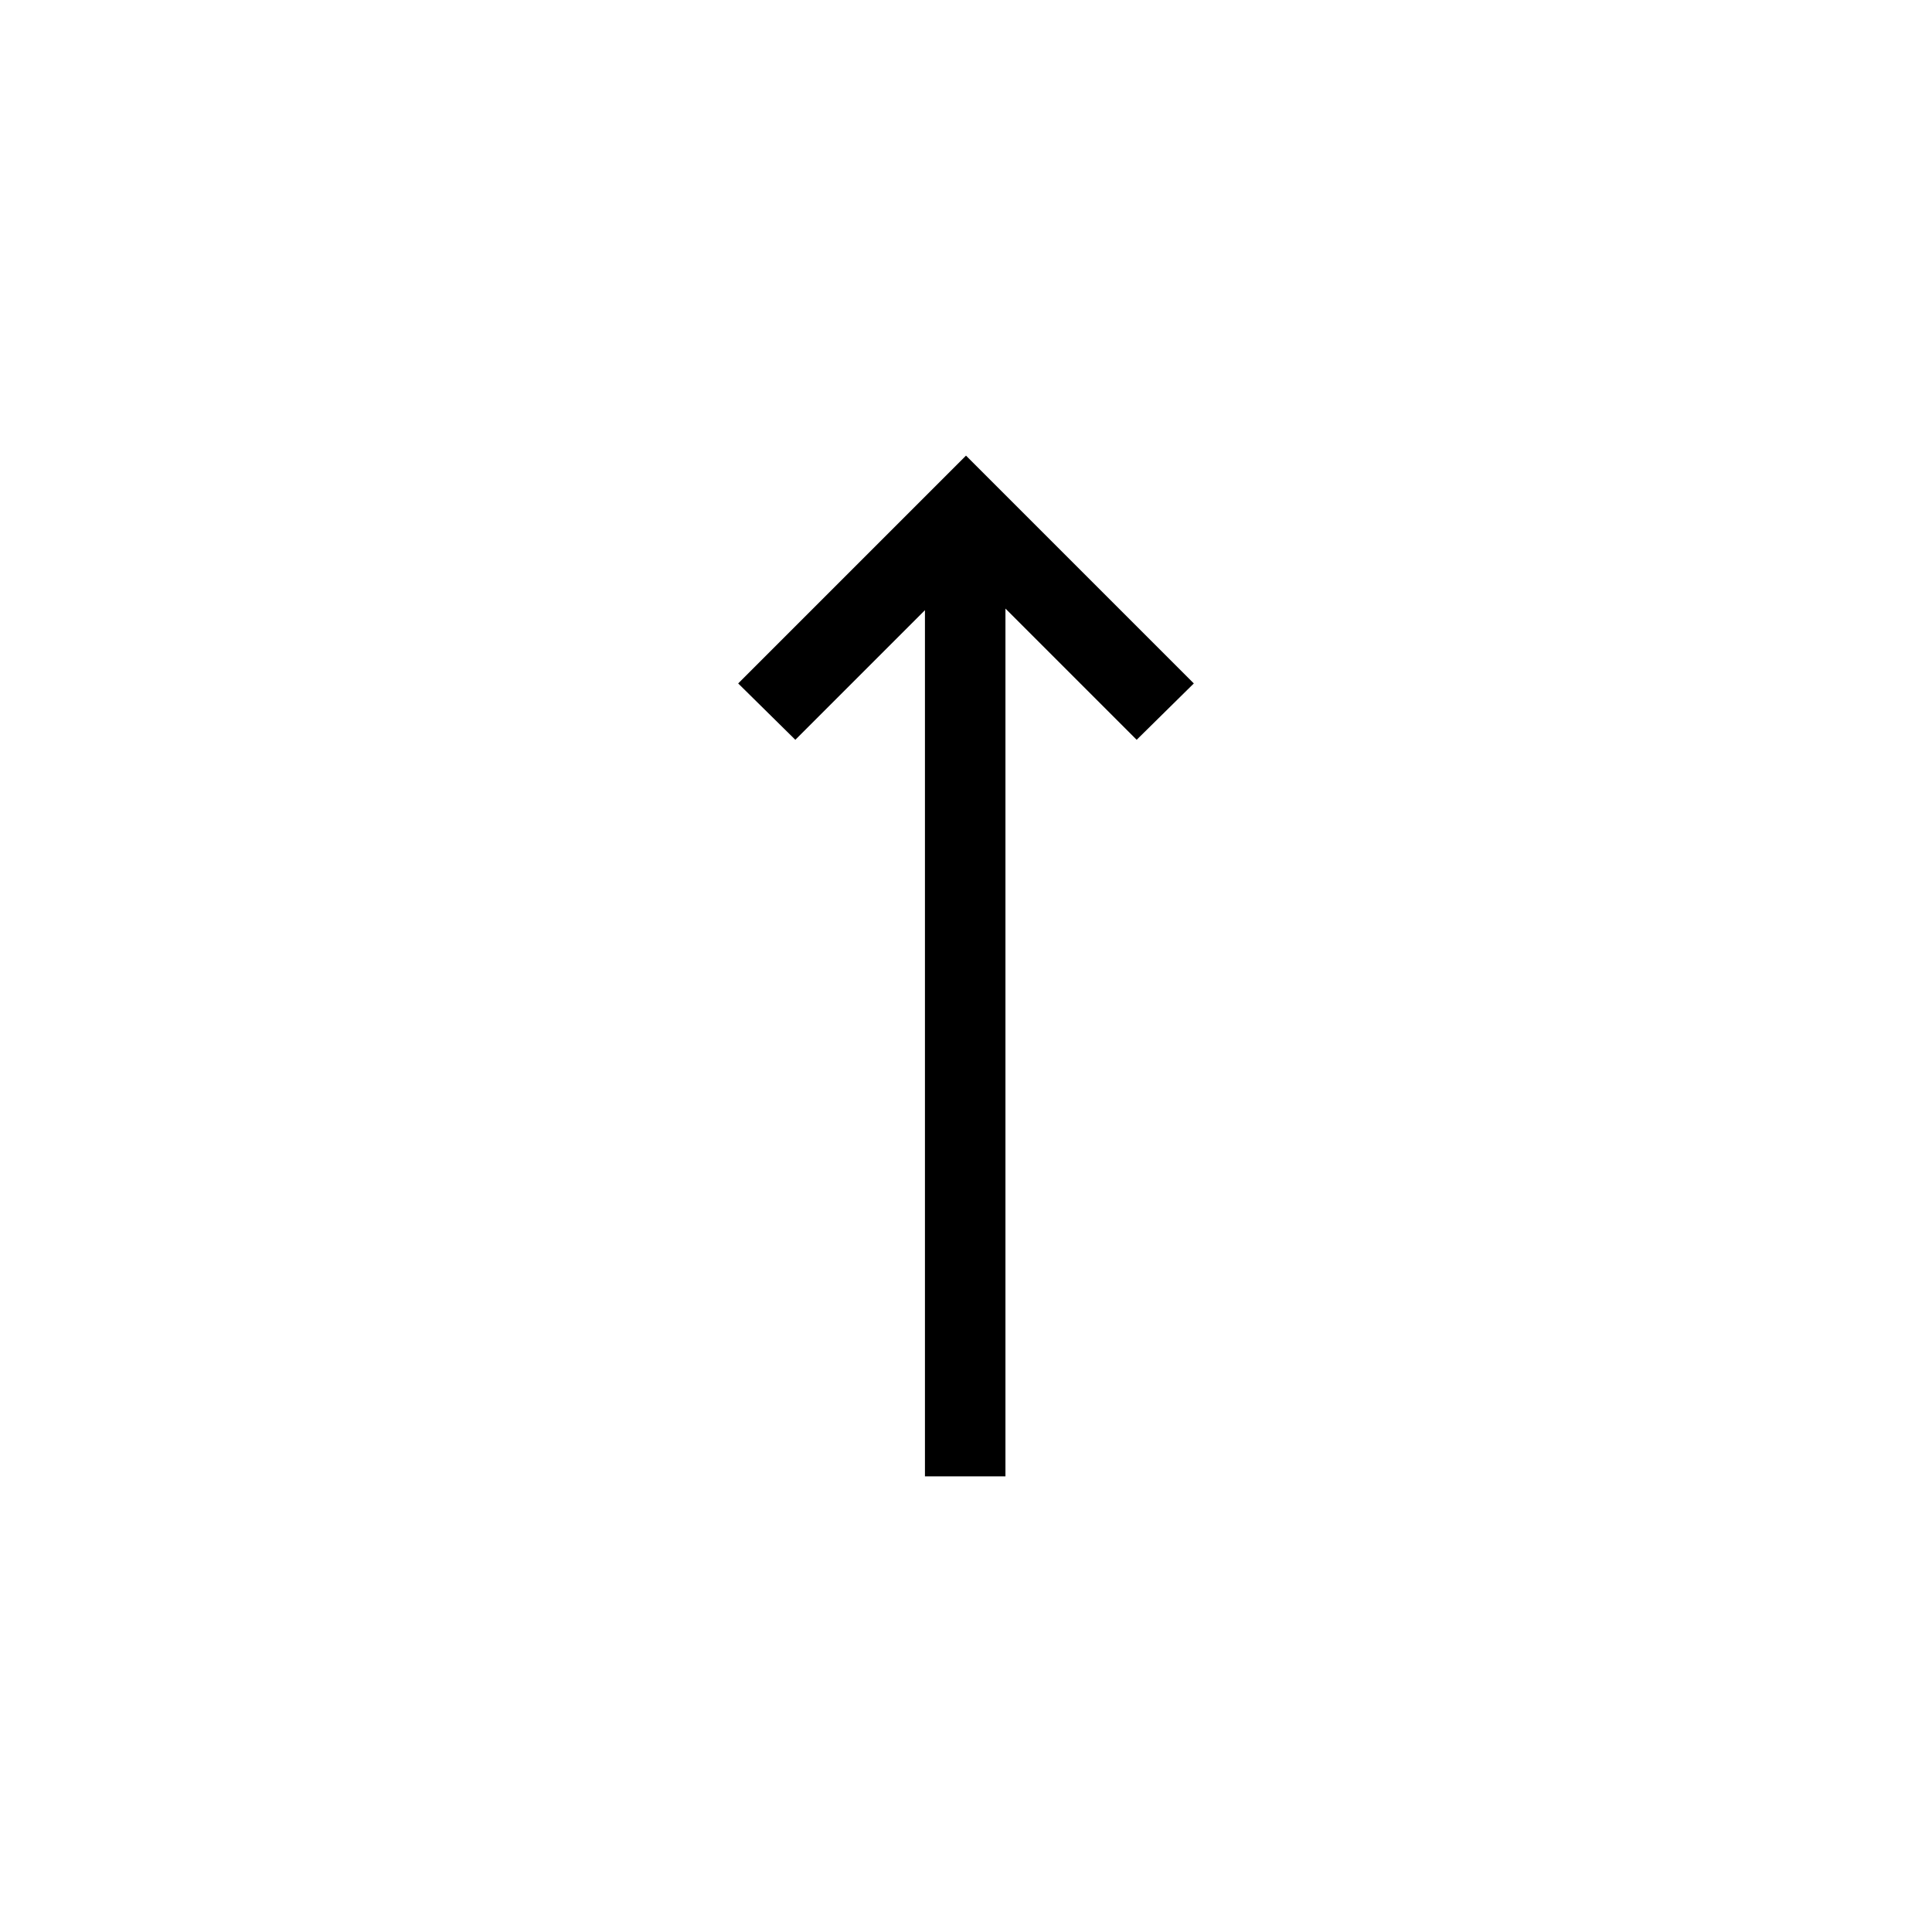
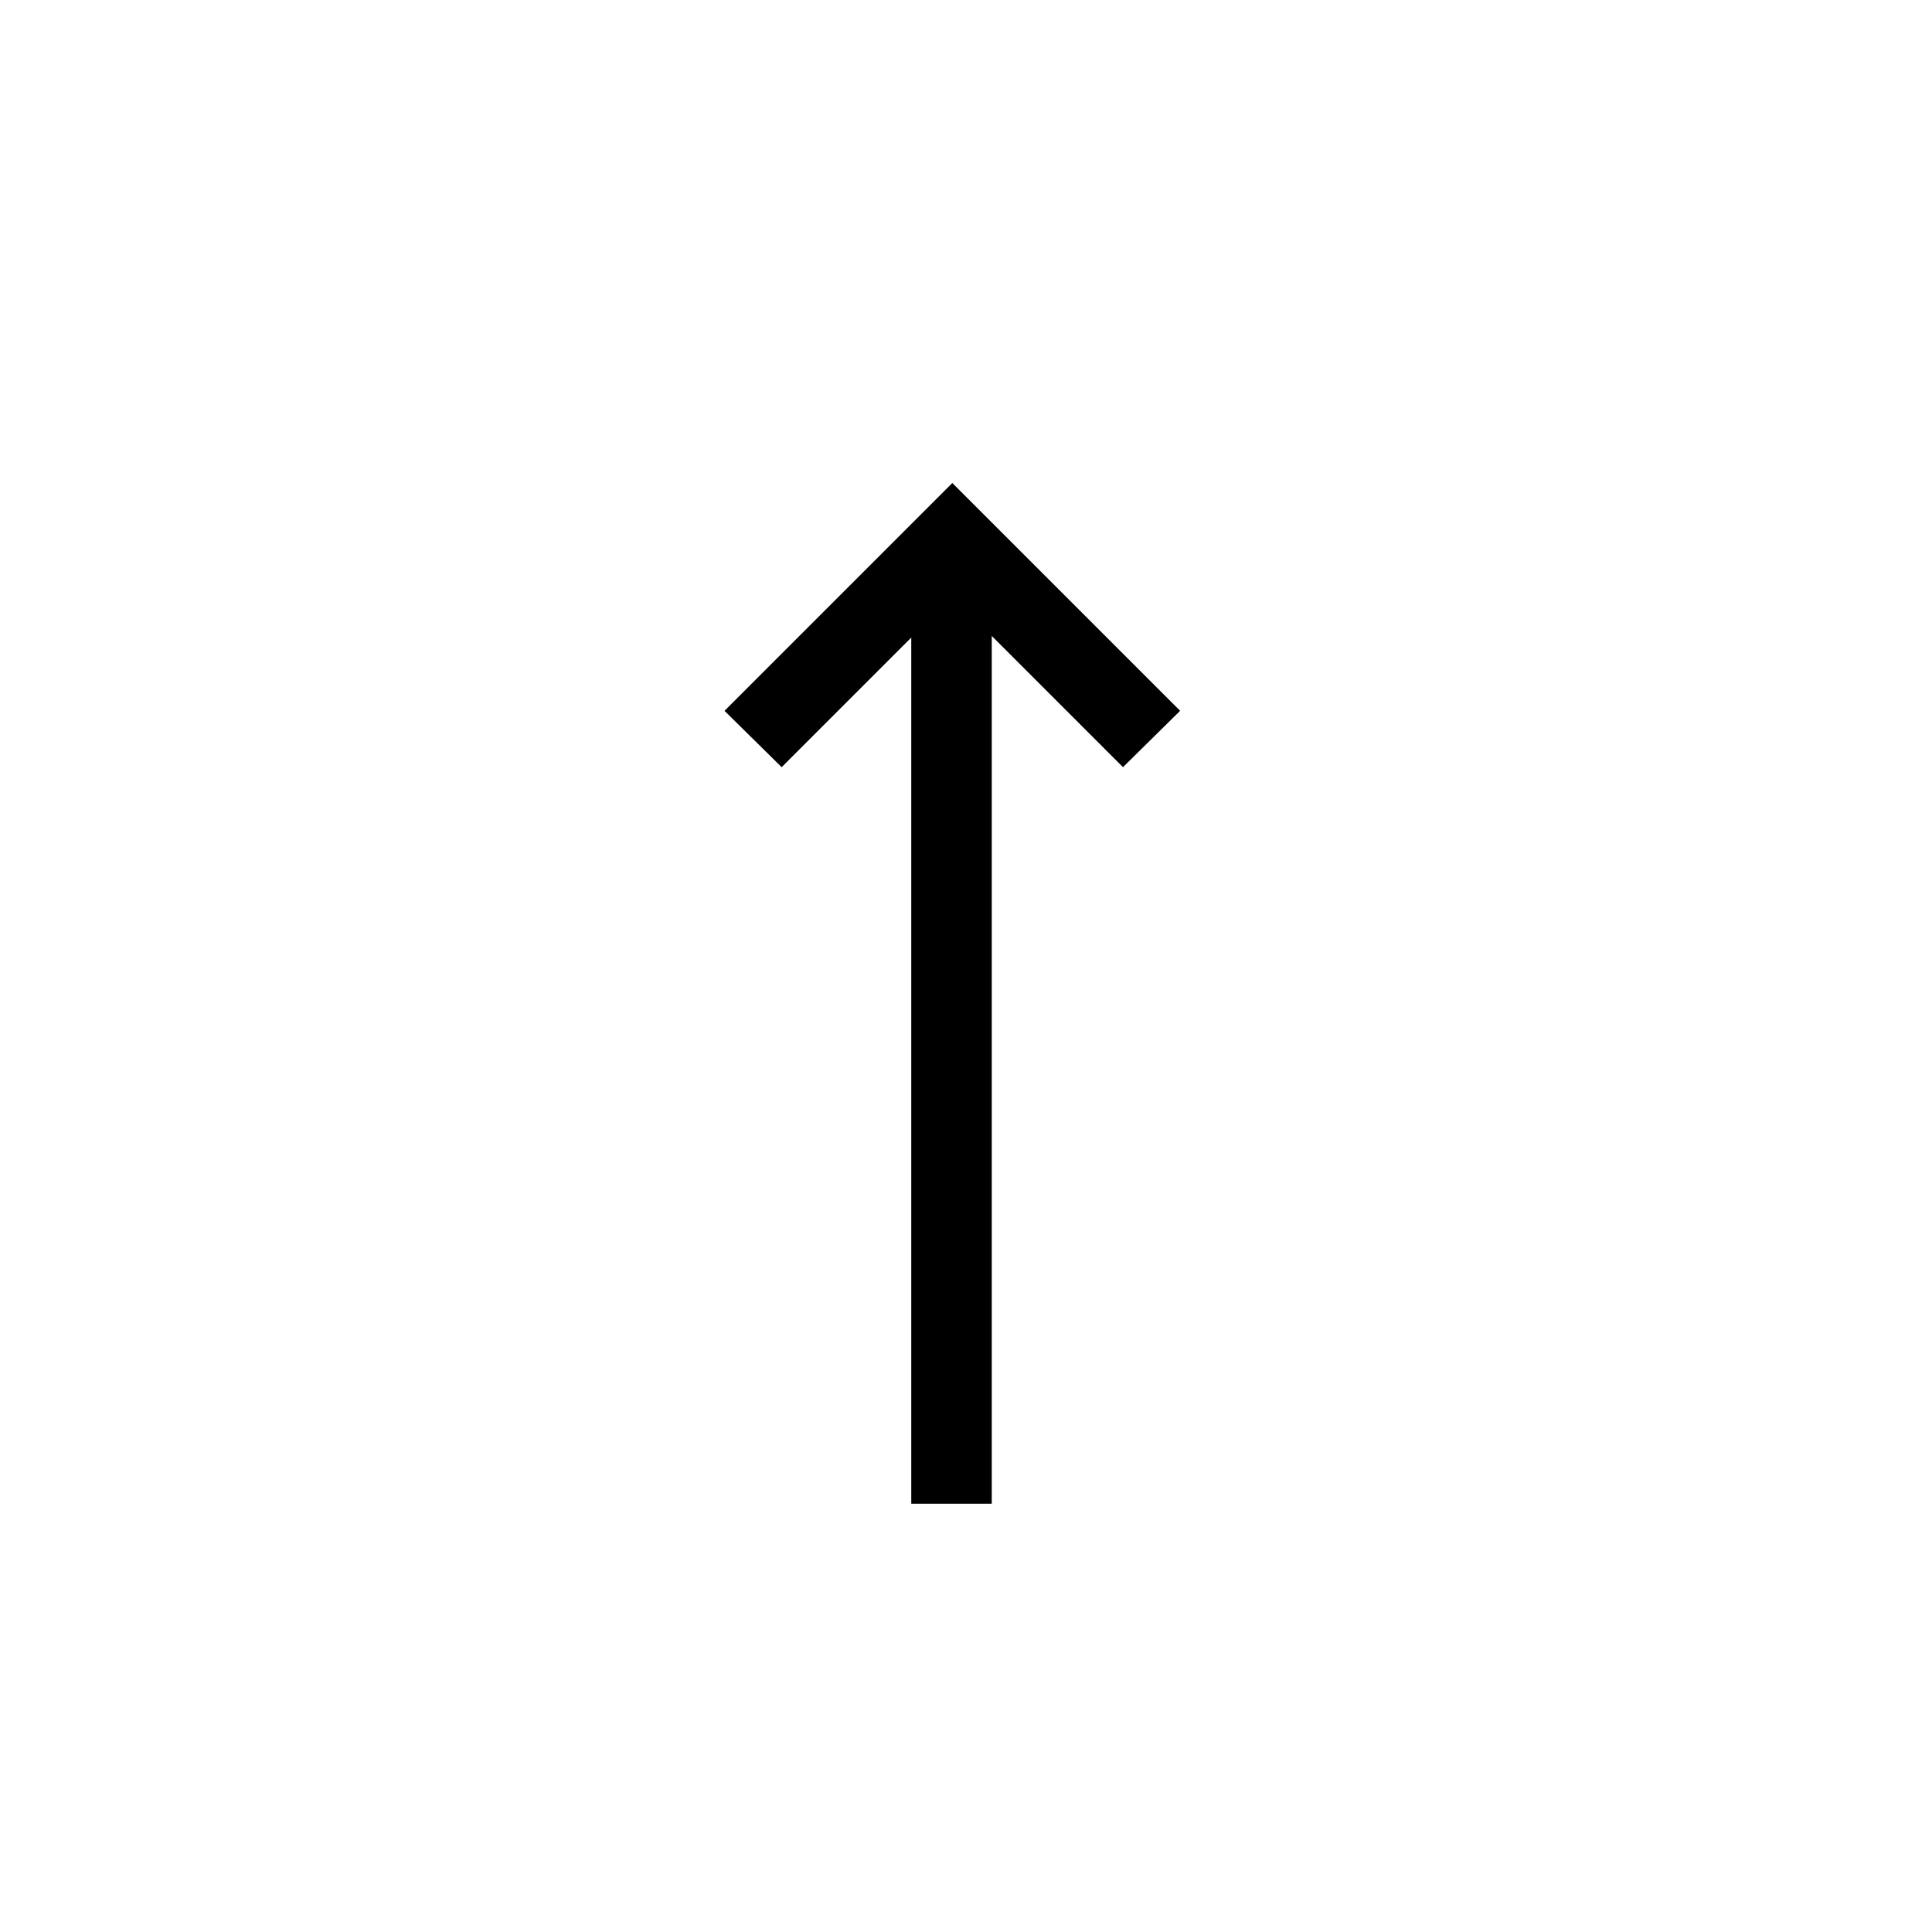
- <svg xmlns="http://www.w3.org/2000/svg" id="target" viewBox="0 0 24 24">
-   <polygon points="14.12 9.19 12.49 7.56 12.49 18.34 11.49 18.34 11.49 7.58 9.88 9.19 9.17 8.49 12 5.66 14.83 8.49 14.12 9.19" />
+ <svg xmlns="http://www.w3.org/2000/svg" width="24px" height="24px" viewBox="0 0 24 24" version="1.1">
+   <defs />
+   <g id="Page-1" stroke="none" stroke-width="1" fill="none" fill-rule="evenodd">
+     <g id="Arrow-up">
+       <rect id="24x24" x="0" y="0" width="24" height="24" />
+       <polygon id="Shape" fill="#000000" fill-rule="nonzero" points="13.95 9.53 12.32 7.9 12.32 18.68 11.32 18.68 11.32 7.92 9.71 9.53 9 8.83 11.83 6 14.66 8.83" />
+     </g>
+   </g>
</svg>
